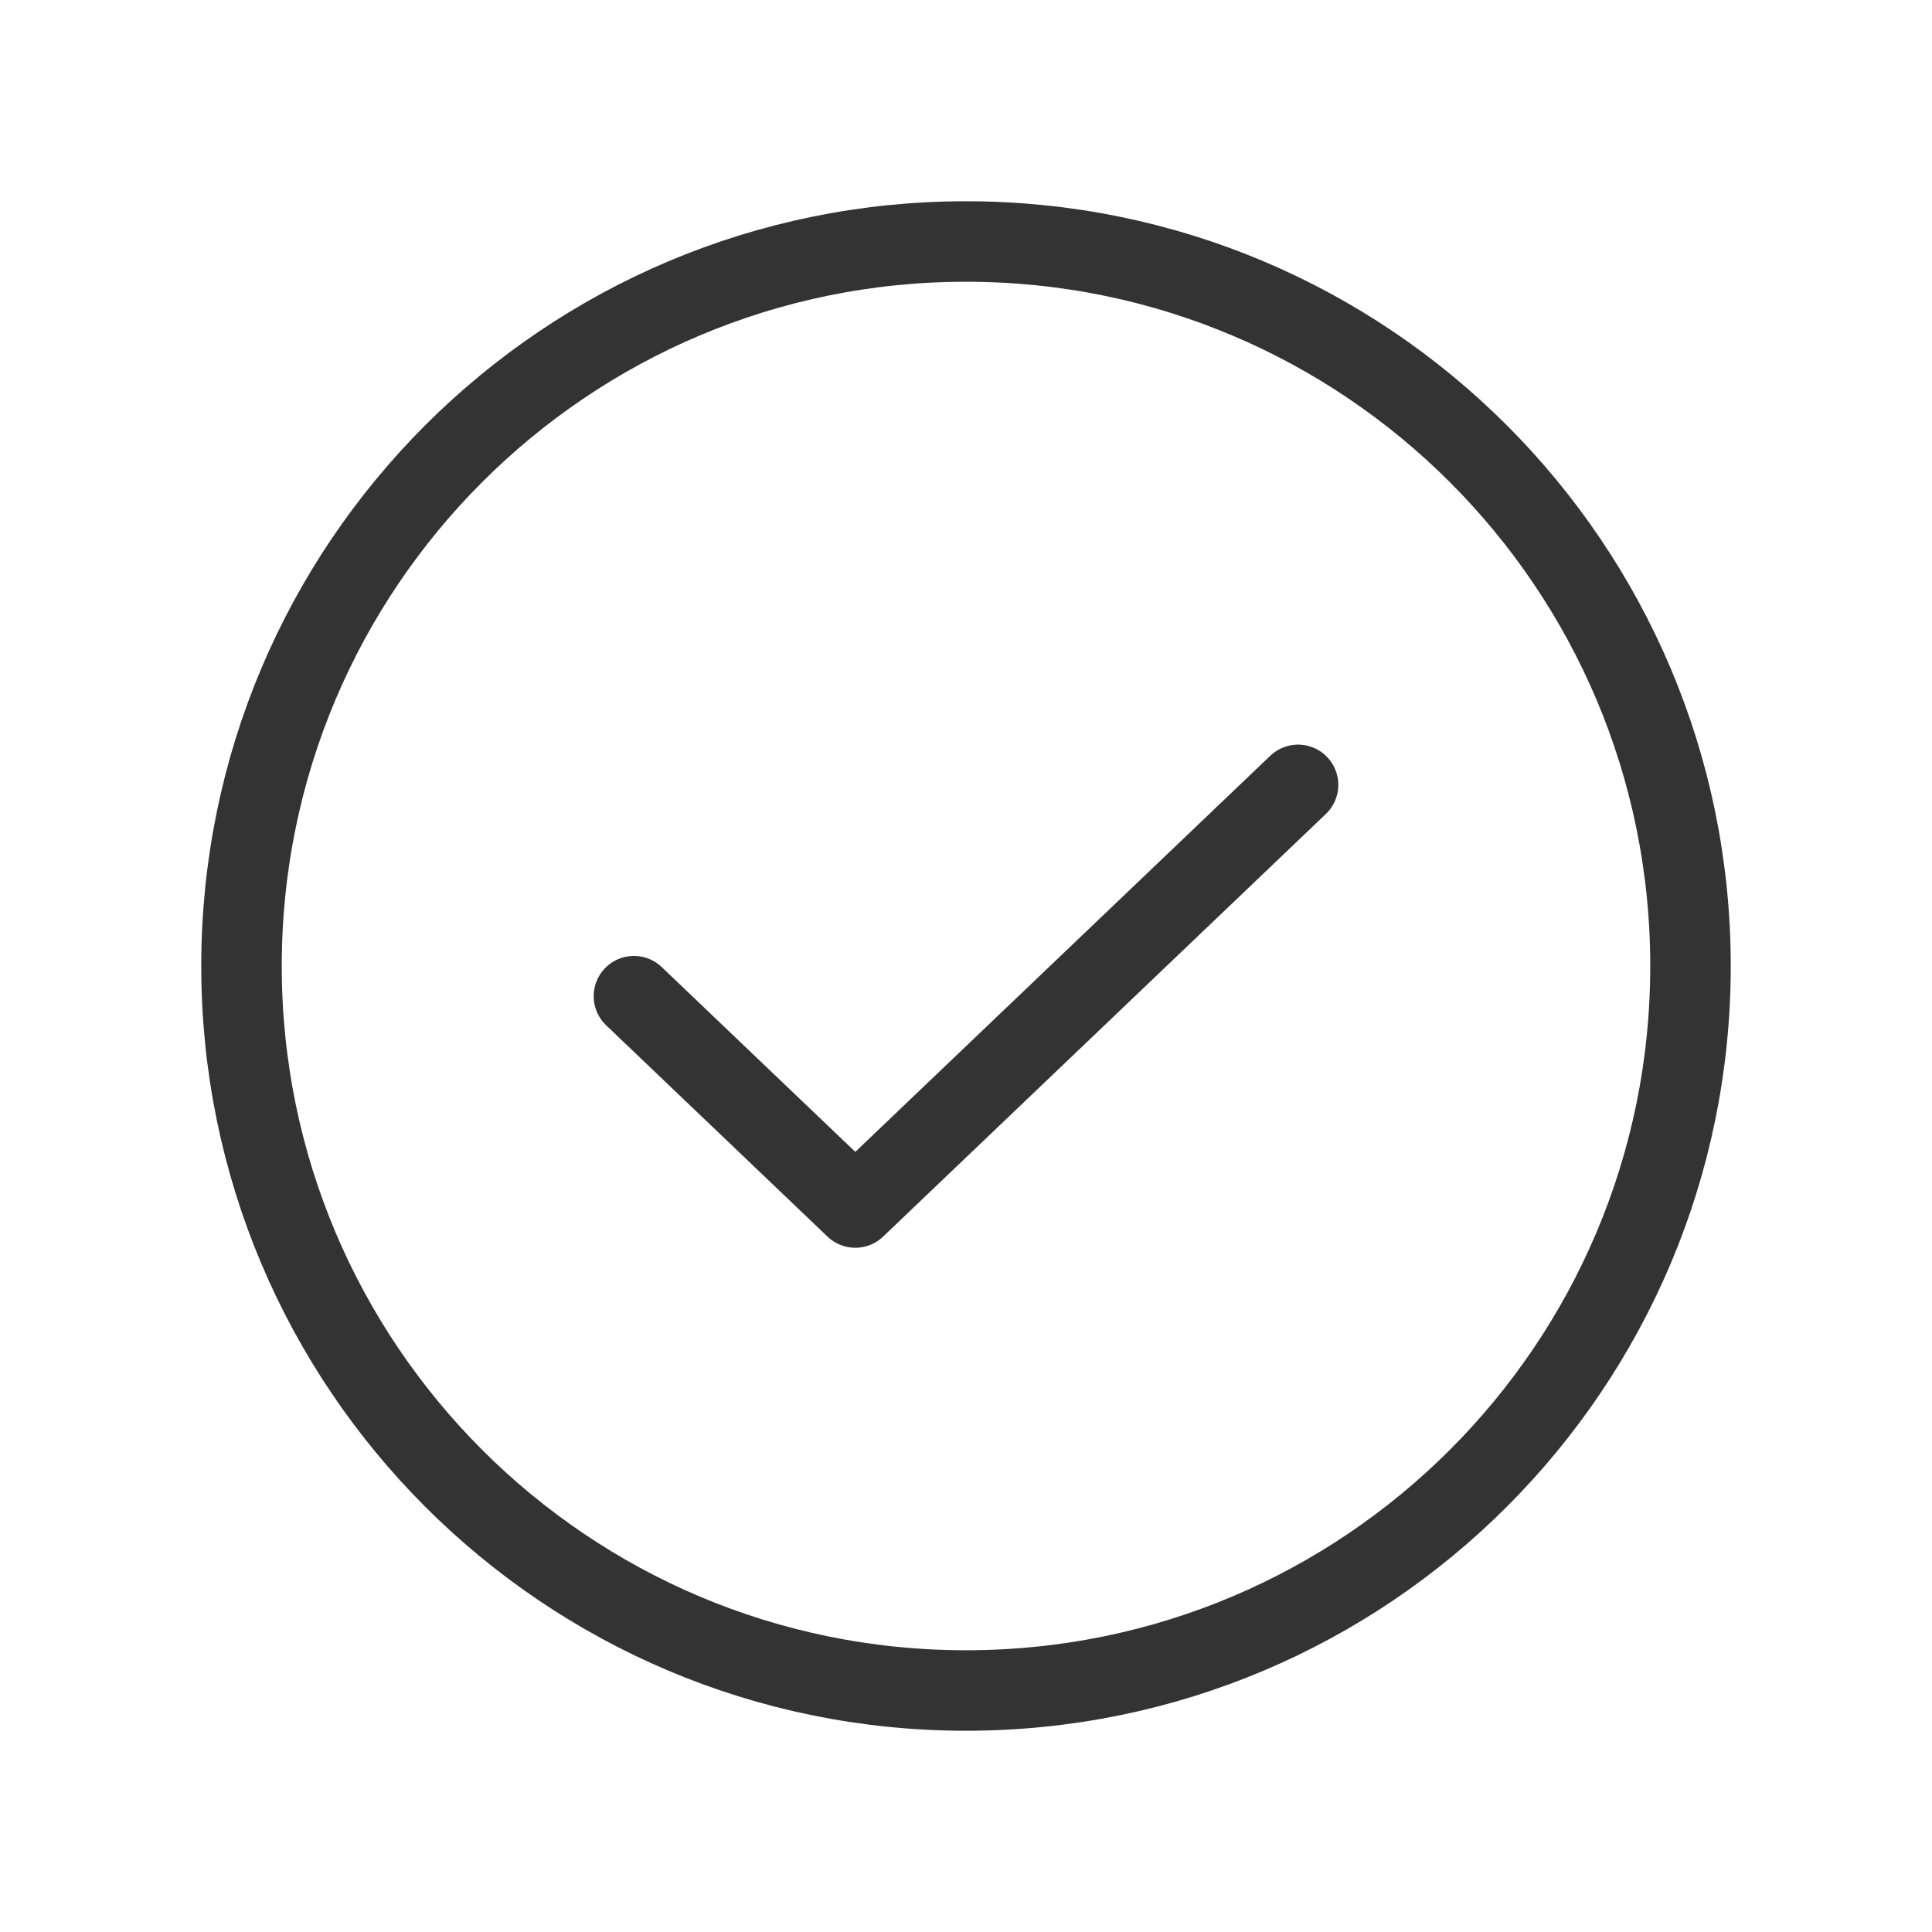
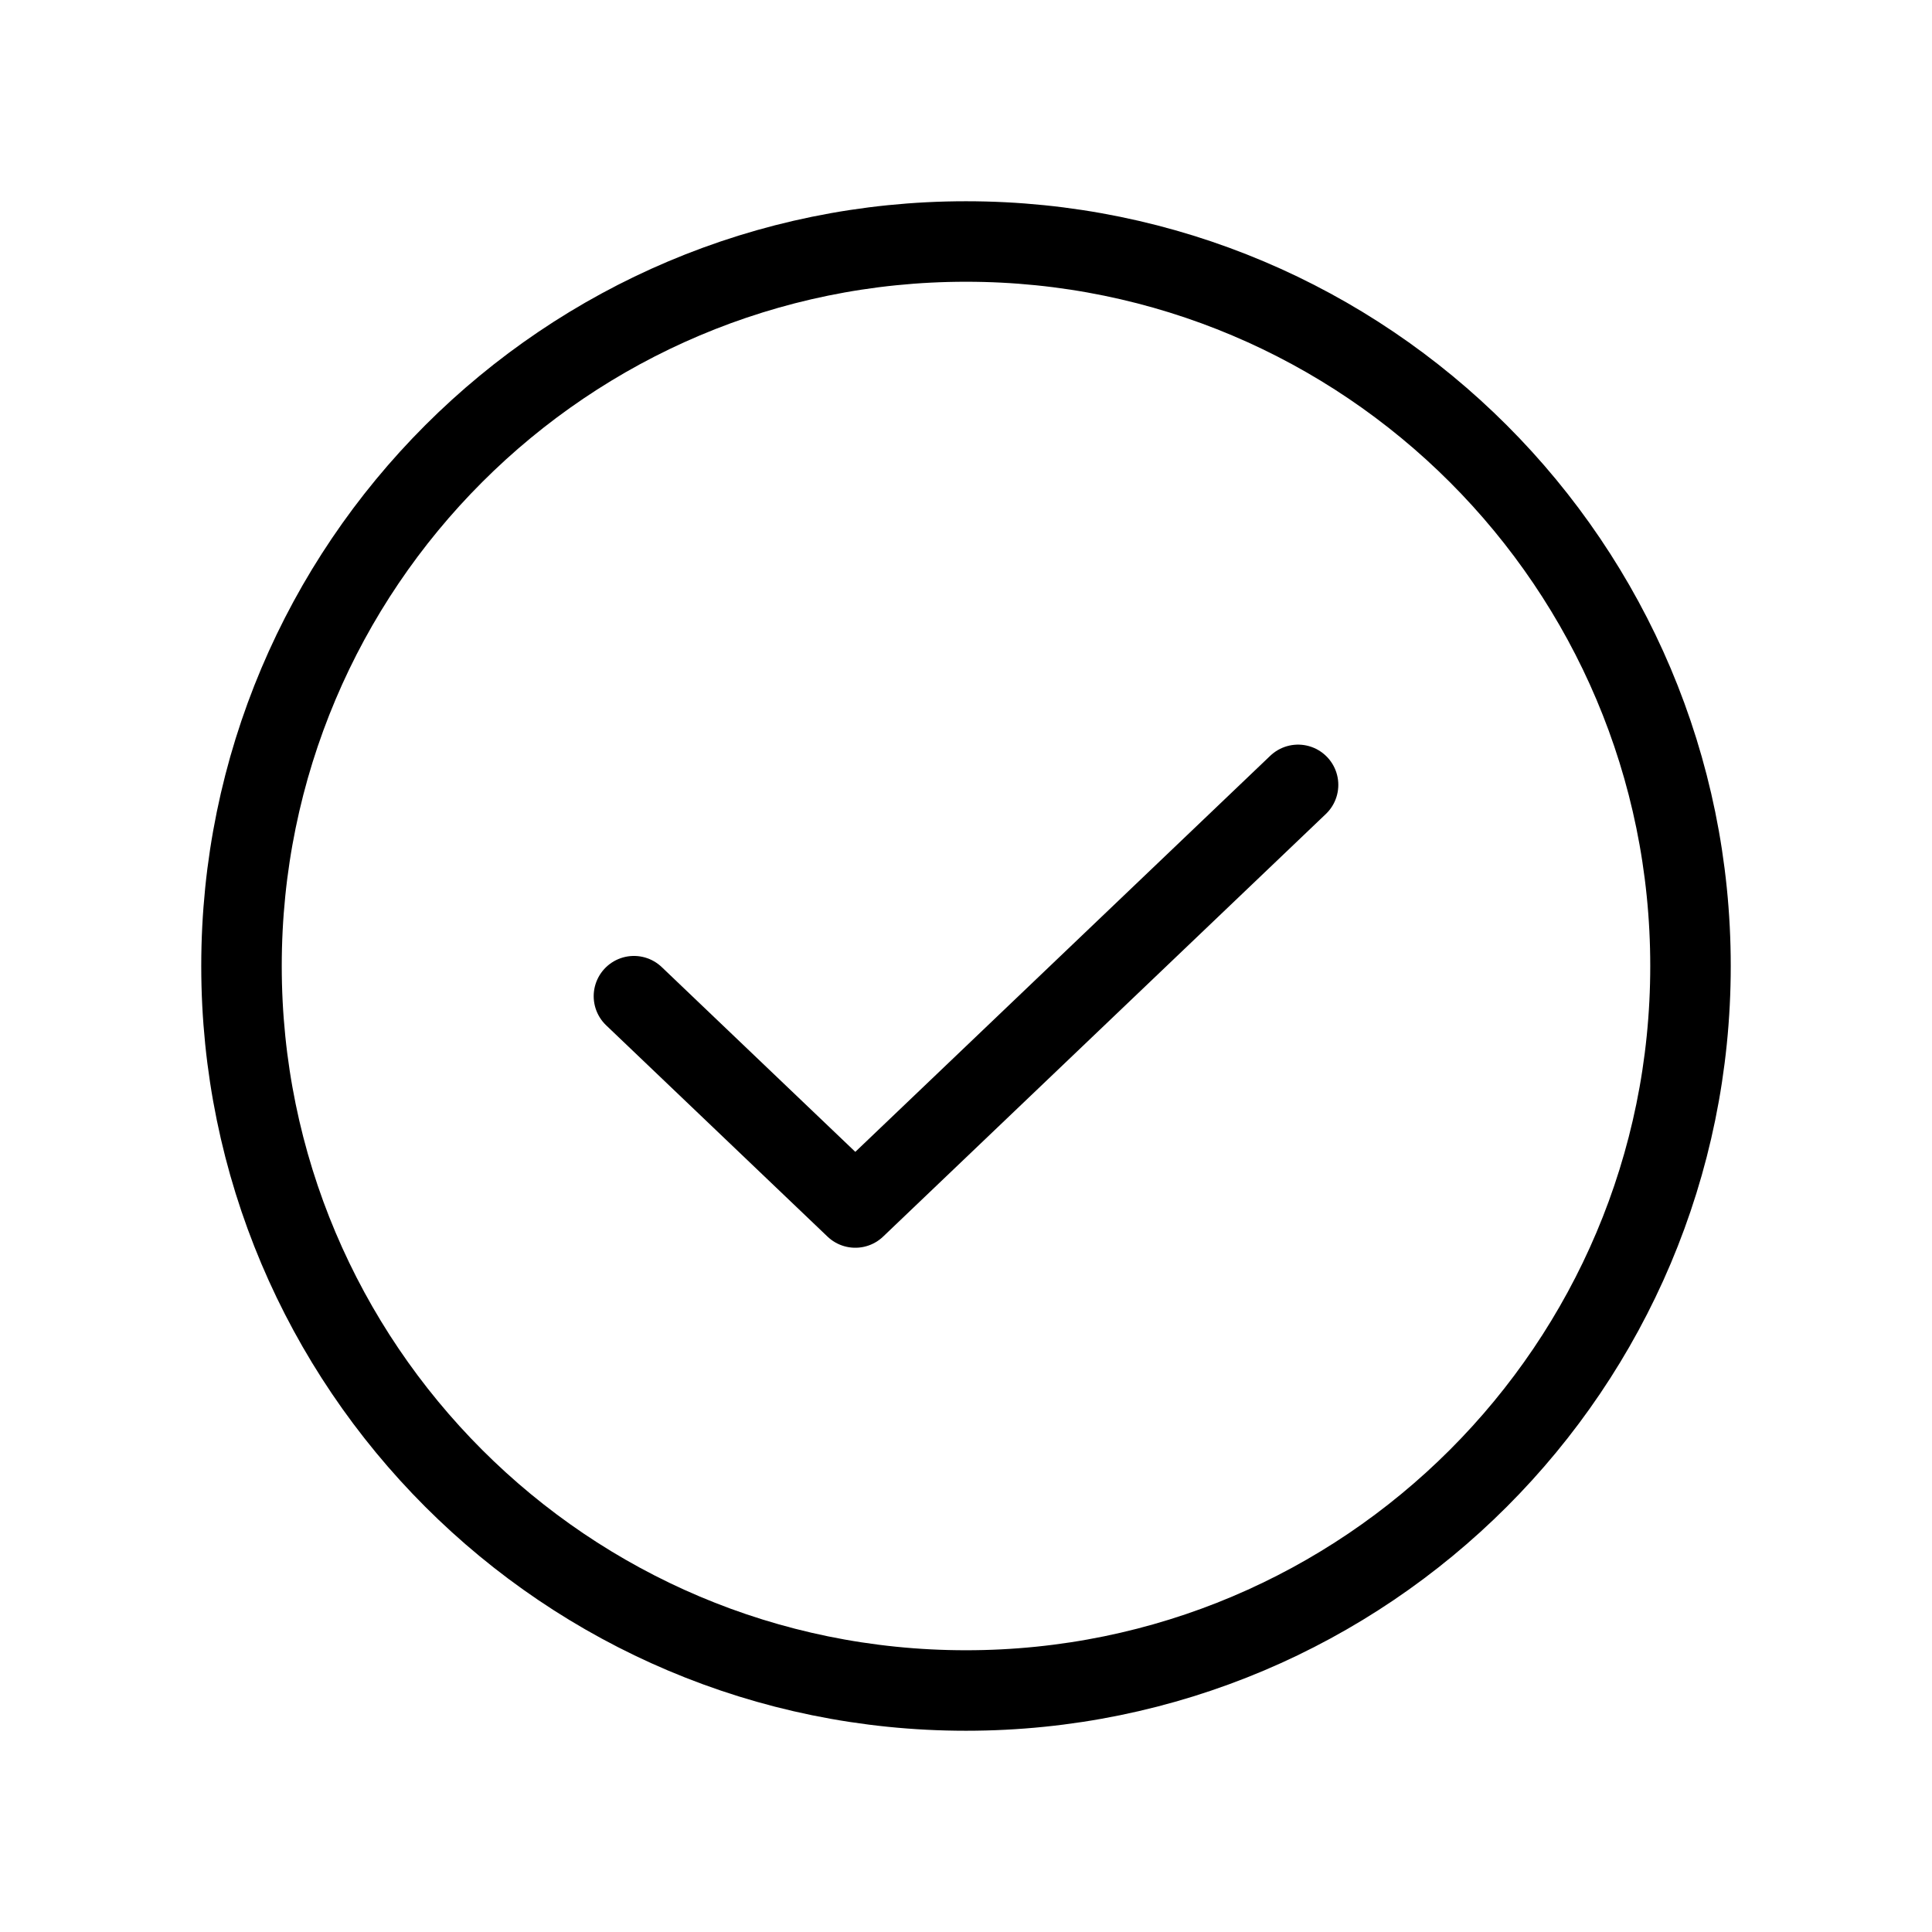
<svg xmlns="http://www.w3.org/2000/svg" width="24" height="24" viewBox="0 0 24 24" fill="none">
-   <path d="M16.125 9.75L10.625 15L7.875 12.375" stroke="#333333" stroke-linecap="round" stroke-linejoin="round" />
-   <path d="M12 21C16.971 21 21 16.971 21 12C21 7.029 16.971 3 12 3C7.029 3 3 7.029 3 12C3 16.971 7.029 21 12 21Z" stroke="#333333" stroke-linecap="round" stroke-linejoin="round" />
+   <path d="M16.125 9.75L10.625 15L7.875 12.375" stroke="currentColor" stroke-linecap="round" stroke-linejoin="round" />
+   <path d="M12 21C16.971 21 21 16.971 21 12C21 7.029 16.971 3 12 3C7.029 3 3 7.029 3 12C3 16.971 7.029 21 12 21Z" stroke="currentColor" stroke-linecap="round" stroke-linejoin="round" />
</svg>
